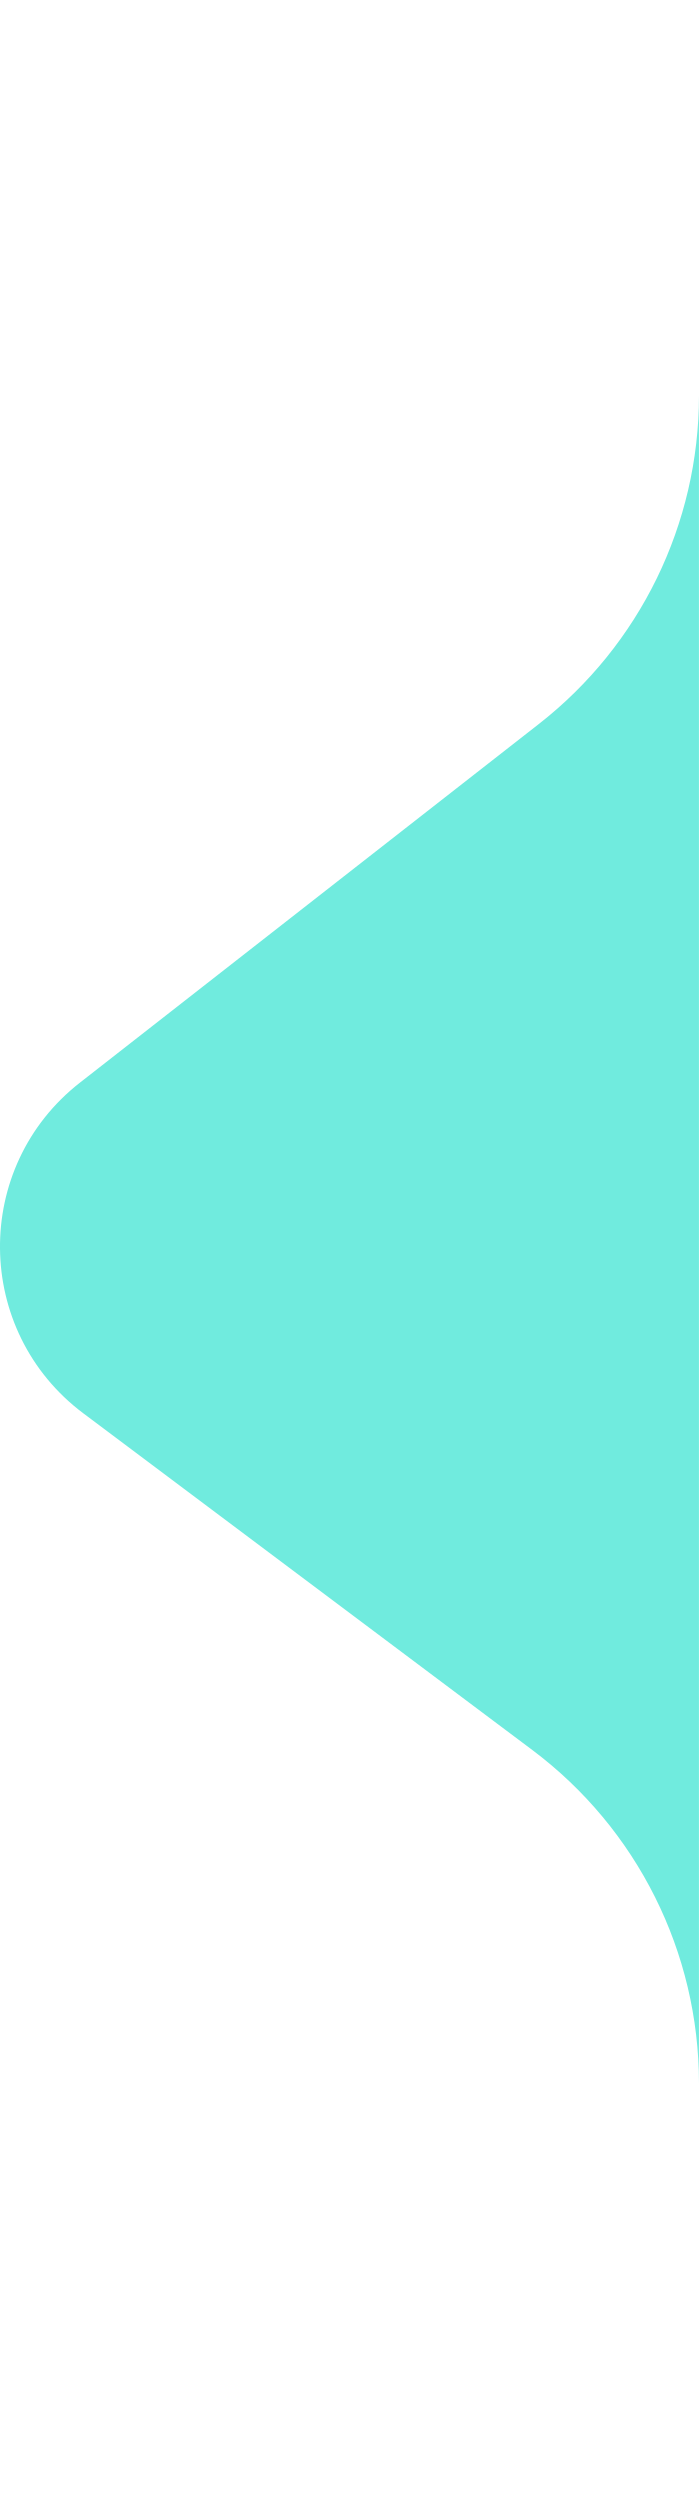
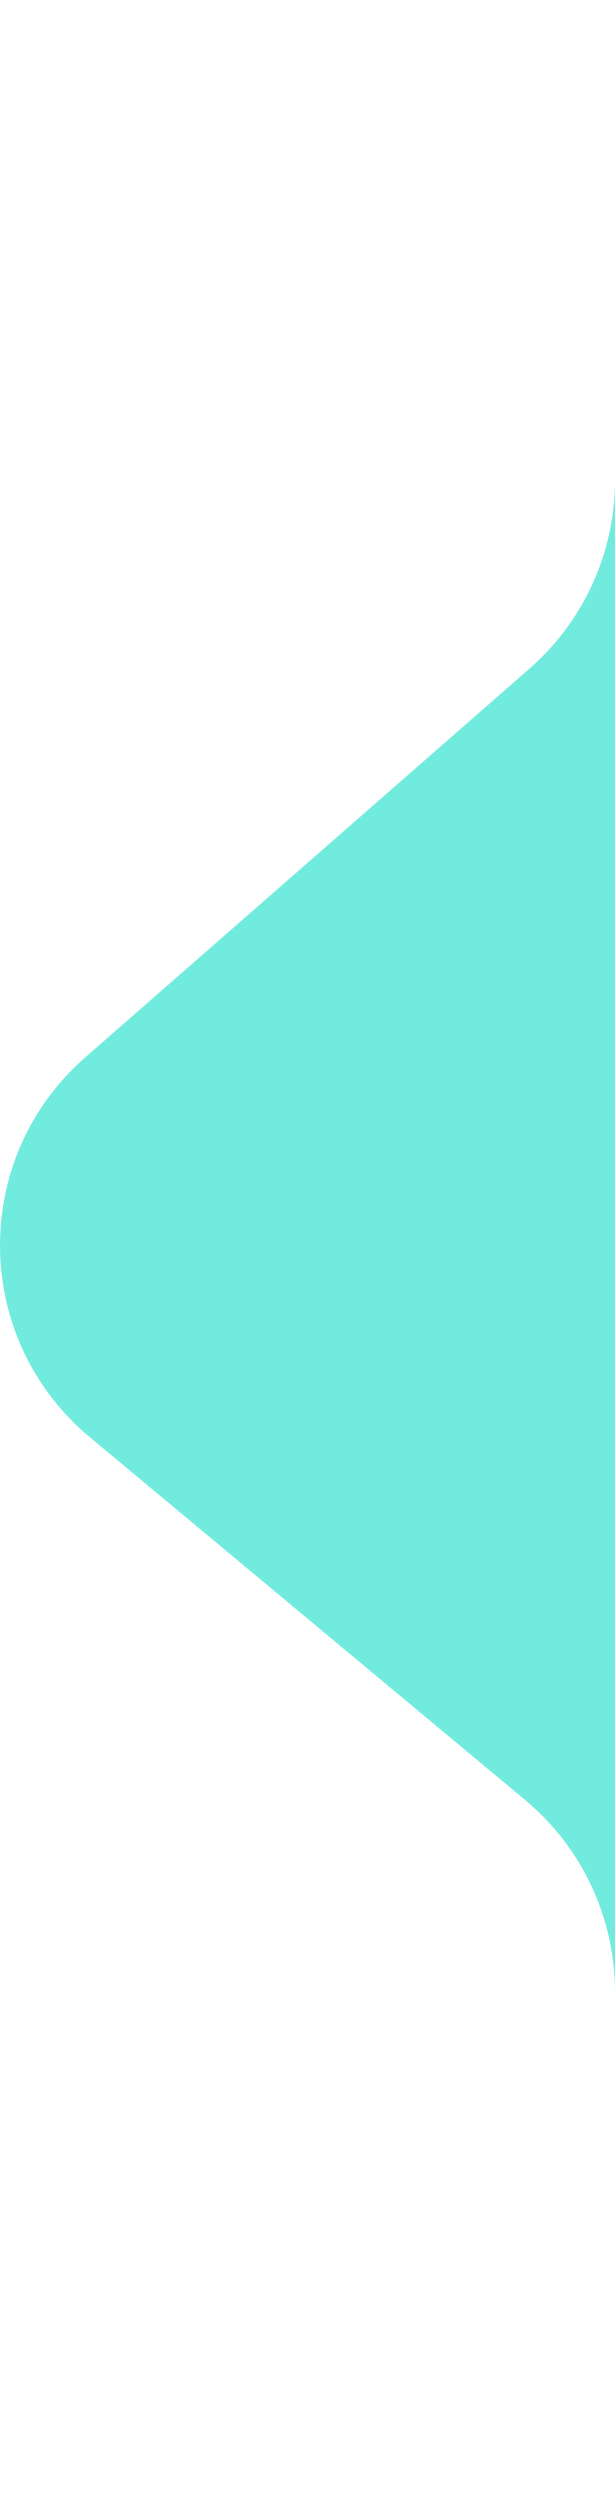
- <svg xmlns="http://www.w3.org/2000/svg" preserveAspectRatio="none" overflow="visible" style="display: block;" width="6.71" height="24" viewBox="0 0 6.71 24" fill="none">
-   <path id="Polygon 6" d="M0.8 13.568C-0.254 12.777 -0.269 11.202 0.769 10.392L5.172 6.951C6.143 6.193 6.71 5.03 6.71 3.799V0L6.71 24L6.71 20C6.71 18.741 6.117 17.555 5.11 16.8L0.8 13.568Z" fill="#70EBDE" />
+ <svg xmlns="http://www.w3.org/2000/svg" preserveAspectRatio="none" overflow="visible" style="display: block;" width="4.92" height="20" viewBox="0 0 4.92 20" fill="none">
+   <path id="Polygon 6" d="M0.72 11.499C-0.225 10.712 -0.242 9.267 0.683 8.458L4.237 5.348C4.671 4.968 4.92 4.419 4.92 3.842V0L4.92 20L4.92 15.937C4.92 15.343 4.657 14.78 4.201 14.4L0.72 11.499Z" fill="#70EBDE" />
</svg>
